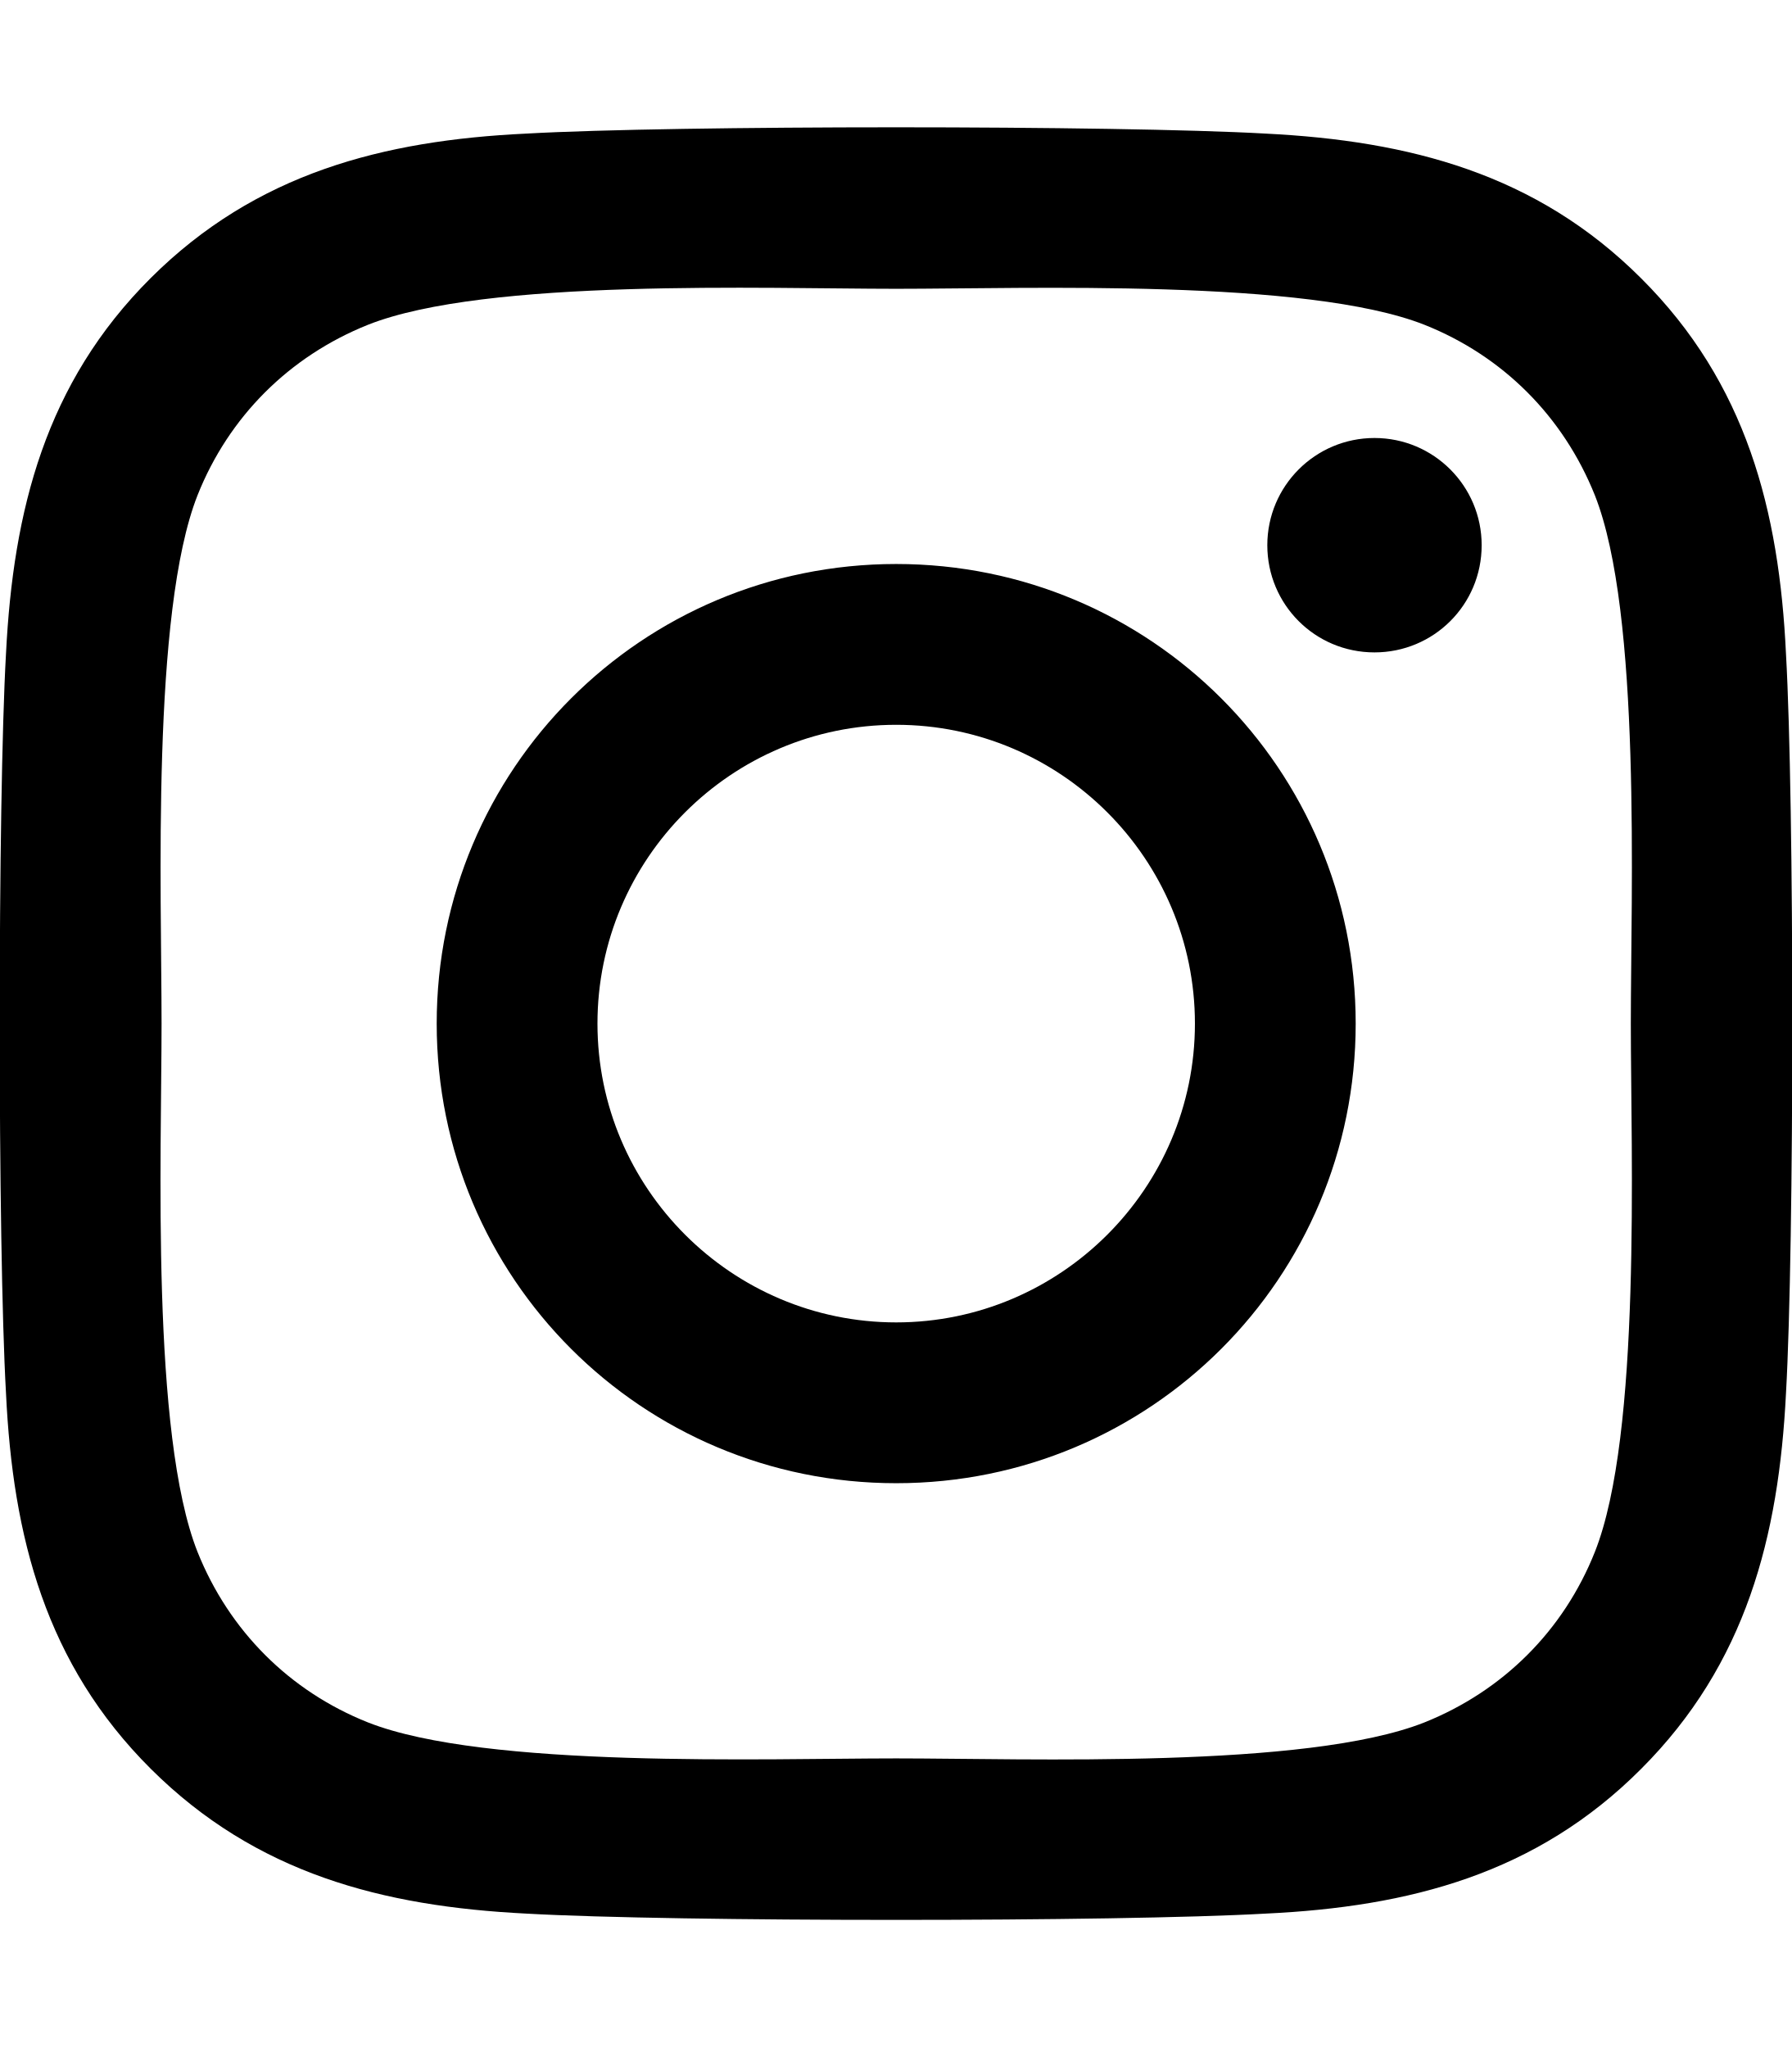
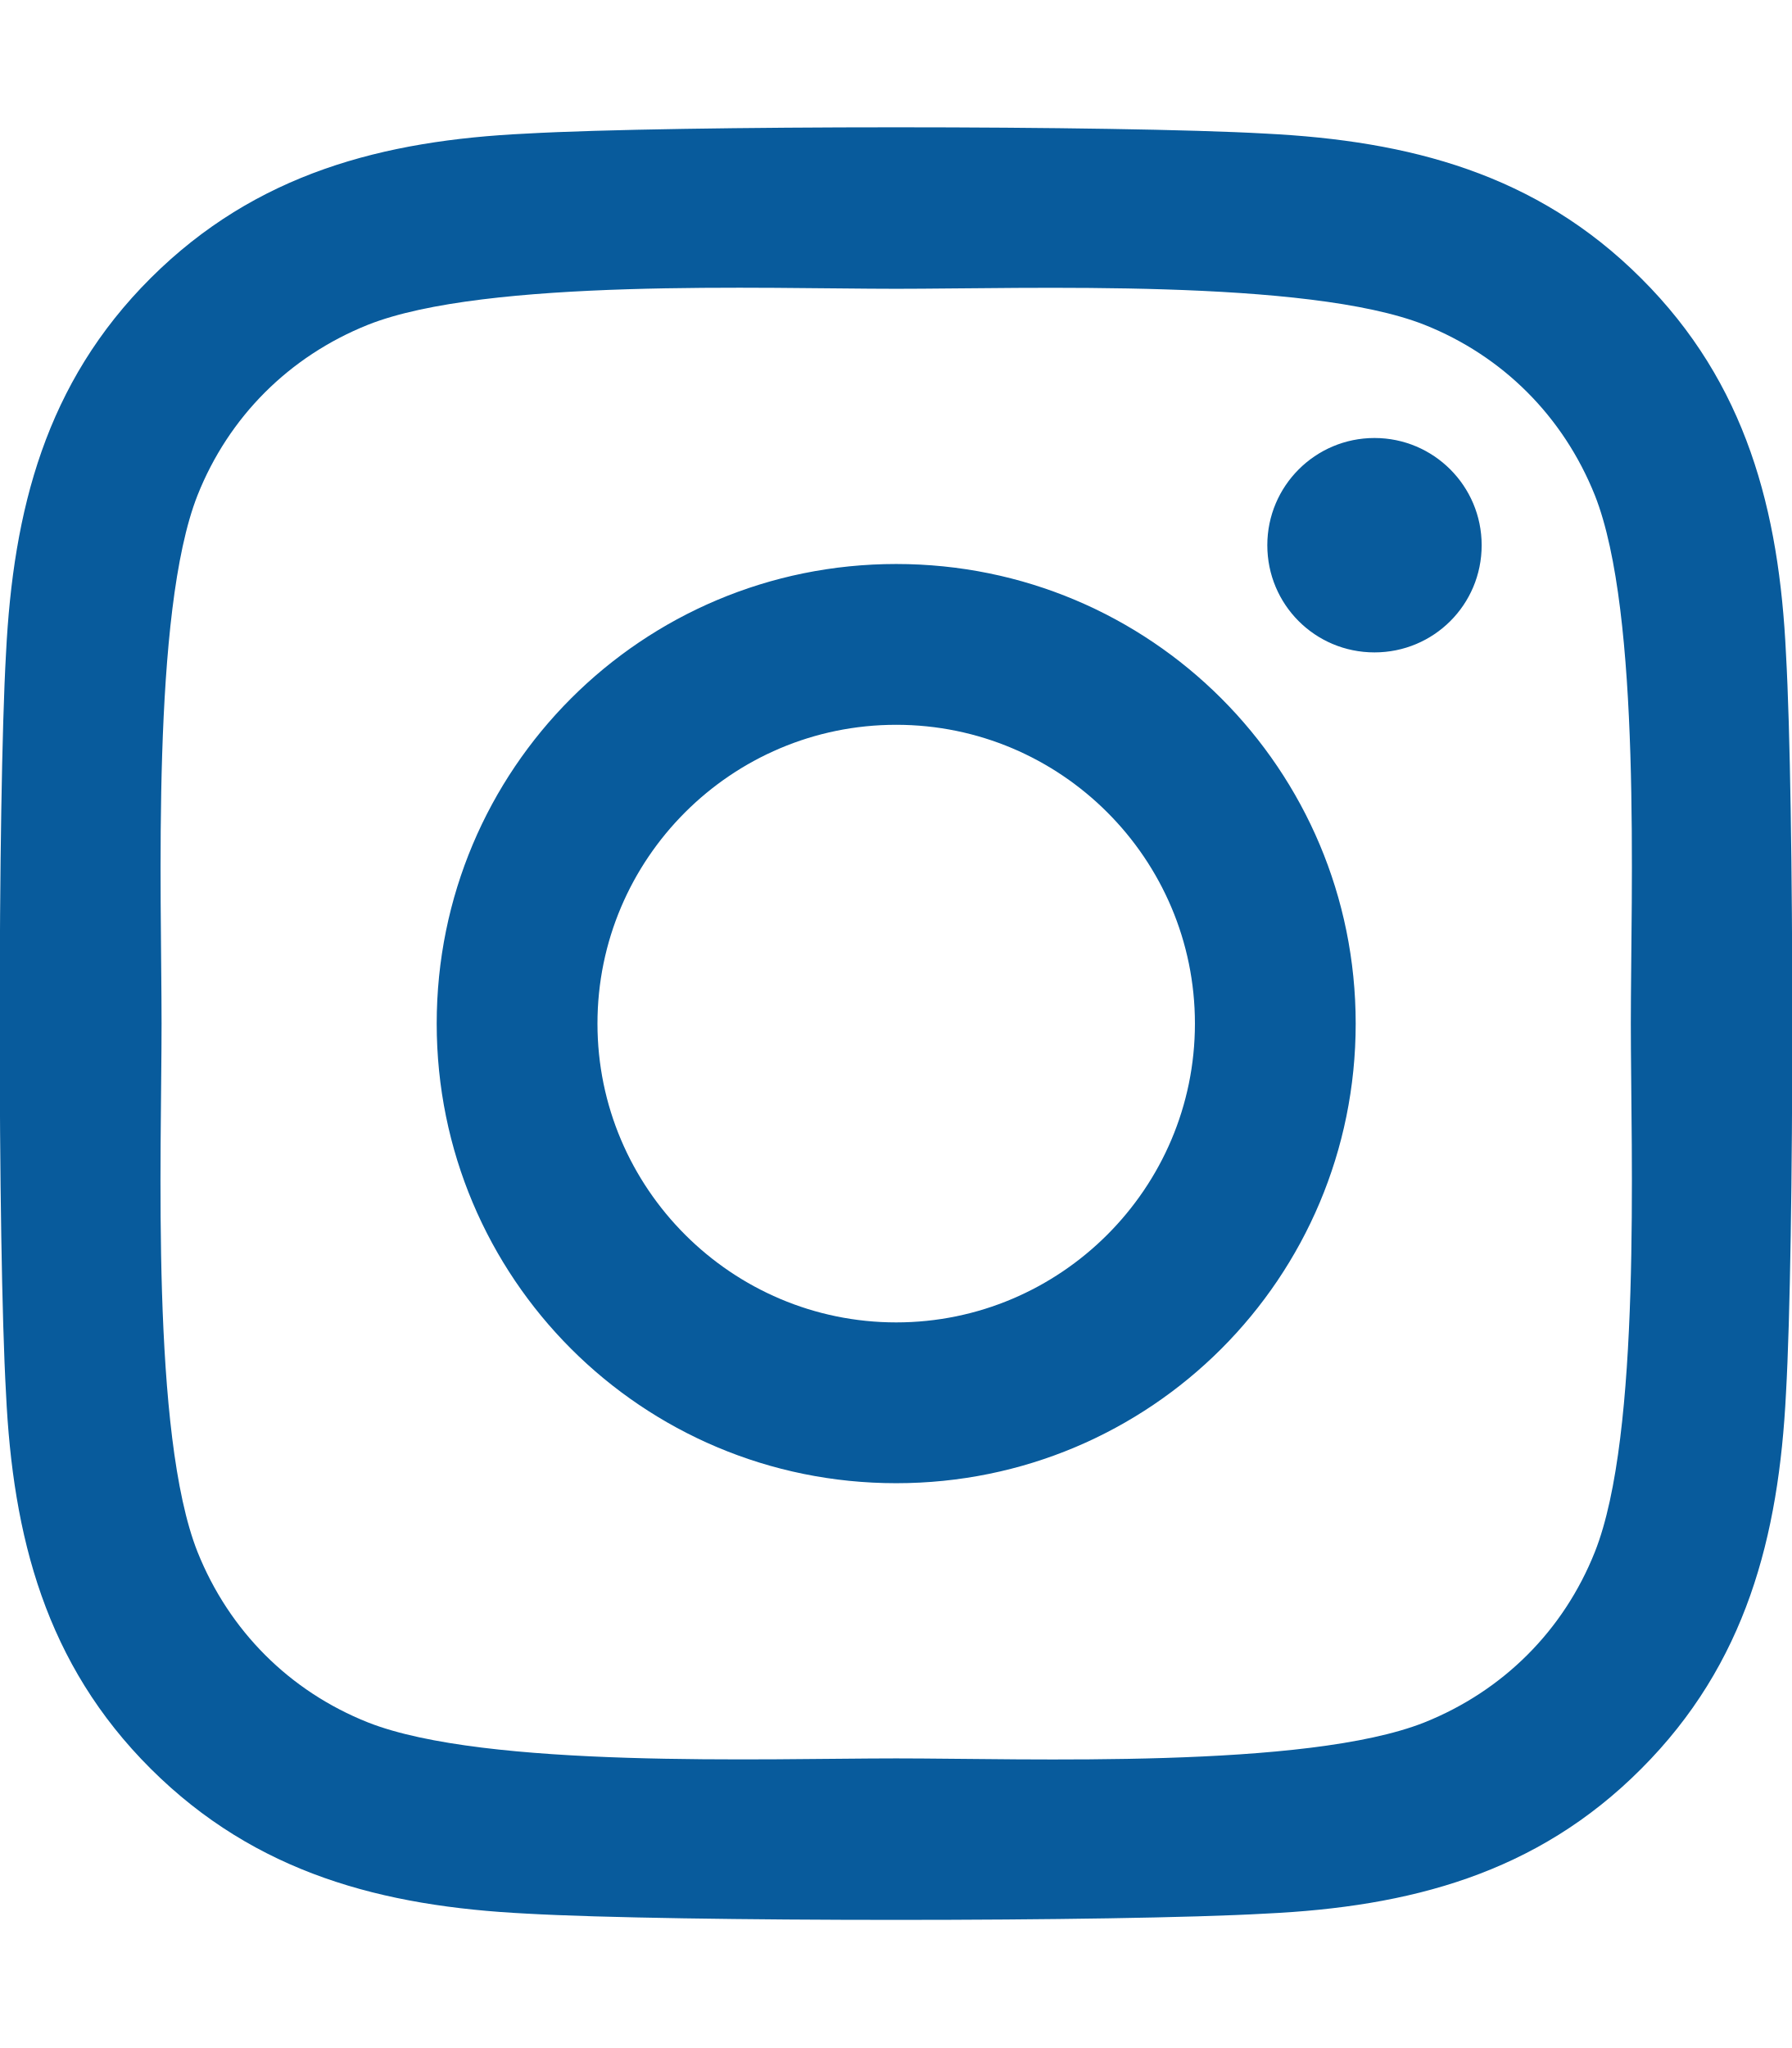
<svg xmlns="http://www.w3.org/2000/svg" aria-hidden="true" focusable="false" data-prefix="fab" data-icon="instagram" class="svg-inline--fa fa-instagram fa-w-14" role="img" viewBox="0 0 448 512">
-   <path fill="currentColor" d="M224.1 141c-63.6 0-114.9 51.3-114.9 114.9s51.3 114.9 114.9 114.9S339 319.5 339 255.9 287.7 141 224.1 141zm0 189.6c-41.1 0-74.7-33.5-74.7-74.7s33.5-74.7 74.7-74.7 74.7 33.5 74.7 74.7-33.6 74.7-74.7 74.7zm146.4-194.3c0 14.9-12 26.8-26.8 26.8-14.9 0-26.8-12-26.8-26.8s12-26.8 26.8-26.8 26.8 12 26.8 26.8zm76.1 27.2c-1.7-35.9-9.9-67.7-36.2-93.9-26.2-26.2-58-34.4-93.9-36.2-37-2.1-147.9-2.1-184.9 0-35.8 1.7-67.6 9.9-93.9 36.1s-34.4 58-36.2 93.9c-2.1 37-2.1 147.9 0 184.9 1.7 35.9 9.9 67.7 36.2 93.9s58 34.4 93.9 36.2c37 2.1 147.9 2.1 184.9 0 35.9-1.7 67.7-9.9 93.9-36.2 26.2-26.2 34.4-58 36.2-93.9 2.1-37 2.1-147.8 0-184.8zM398.8 388c-7.8 19.6-22.9 34.7-42.6 42.6-29.5 11.7-99.5 9-132.1 9s-102.7 2.6-132.1-9c-19.6-7.8-34.7-22.9-42.6-42.6-11.7-29.5-9-99.5-9-132.1s-2.6-102.7 9-132.1c7.8-19.6 22.9-34.7 42.6-42.6 29.5-11.7 99.5-9 132.1-9s102.7-2.6 132.1 9c19.6 7.8 34.7 22.9 42.6 42.6 11.7 29.5 9 99.5 9 132.1s2.7 102.7-9 132.1z" />
+   <path fill="#085B9C" d="M224.1 141c-63.6 0-114.9 51.3-114.9 114.9s51.3 114.9 114.9 114.9S339 319.5 339 255.9 287.7 141 224.1 141zm0 189.6c-41.1 0-74.7-33.5-74.7-74.7s33.5-74.7 74.7-74.7 74.7 33.5 74.7 74.7-33.6 74.7-74.7 74.7zm146.4-194.3c0 14.9-12 26.8-26.8 26.8-14.9 0-26.8-12-26.8-26.8s12-26.8 26.8-26.8 26.8 12 26.8 26.8zm76.1 27.2c-1.7-35.9-9.9-67.7-36.2-93.9-26.2-26.2-58-34.4-93.9-36.2-37-2.1-147.9-2.1-184.9 0-35.8 1.7-67.6 9.9-93.9 36.1s-34.4 58-36.2 93.9c-2.1 37-2.1 147.9 0 184.9 1.7 35.9 9.9 67.7 36.2 93.9s58 34.4 93.9 36.2c37 2.1 147.9 2.1 184.9 0 35.9-1.7 67.7-9.9 93.9-36.2 26.2-26.2 34.4-58 36.2-93.9 2.1-37 2.1-147.8 0-184.8zM398.8 388c-7.8 19.6-22.9 34.7-42.6 42.6-29.5 11.7-99.5 9-132.1 9s-102.7 2.6-132.1-9c-19.6-7.8-34.7-22.9-42.6-42.6-11.7-29.5-9-99.5-9-132.1s-2.6-102.7 9-132.1c7.8-19.6 22.9-34.7 42.6-42.6 29.5-11.7 99.5-9 132.1-9s102.7-2.6 132.1 9c19.6 7.8 34.7 22.9 42.6 42.6 11.7 29.5 9 99.5 9 132.1s2.7 102.7-9 132.1z" />
</svg>
